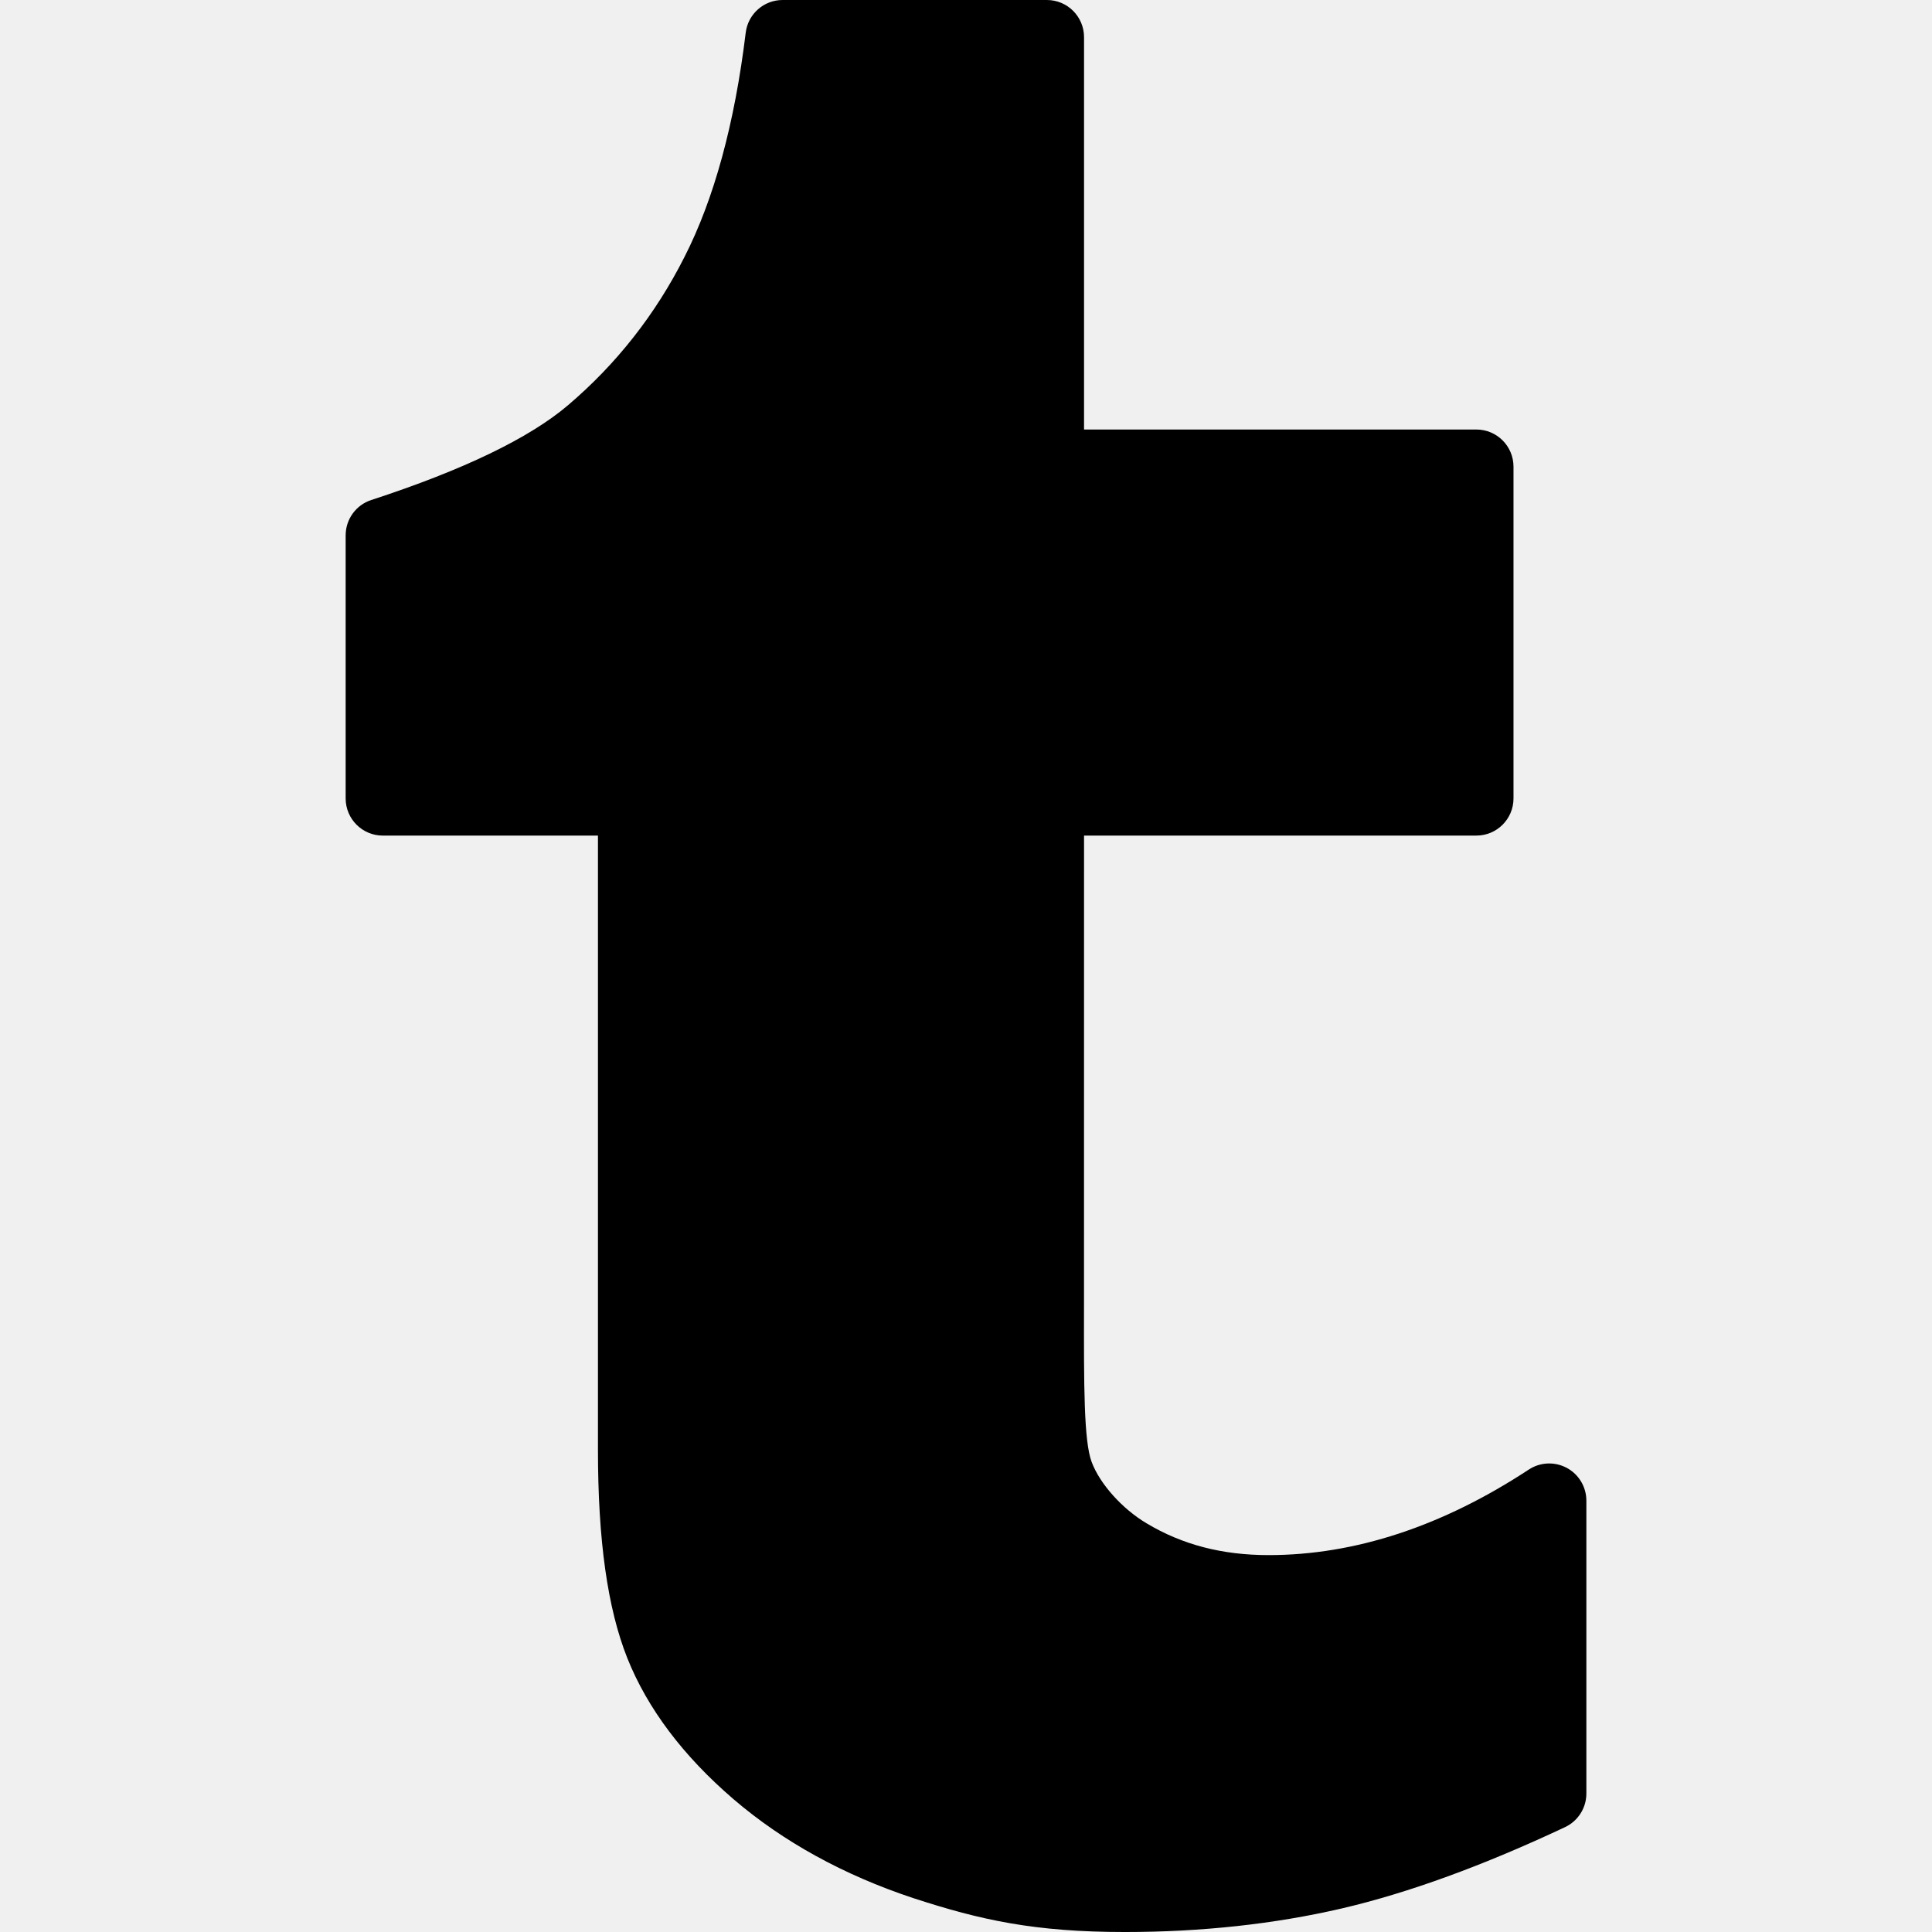
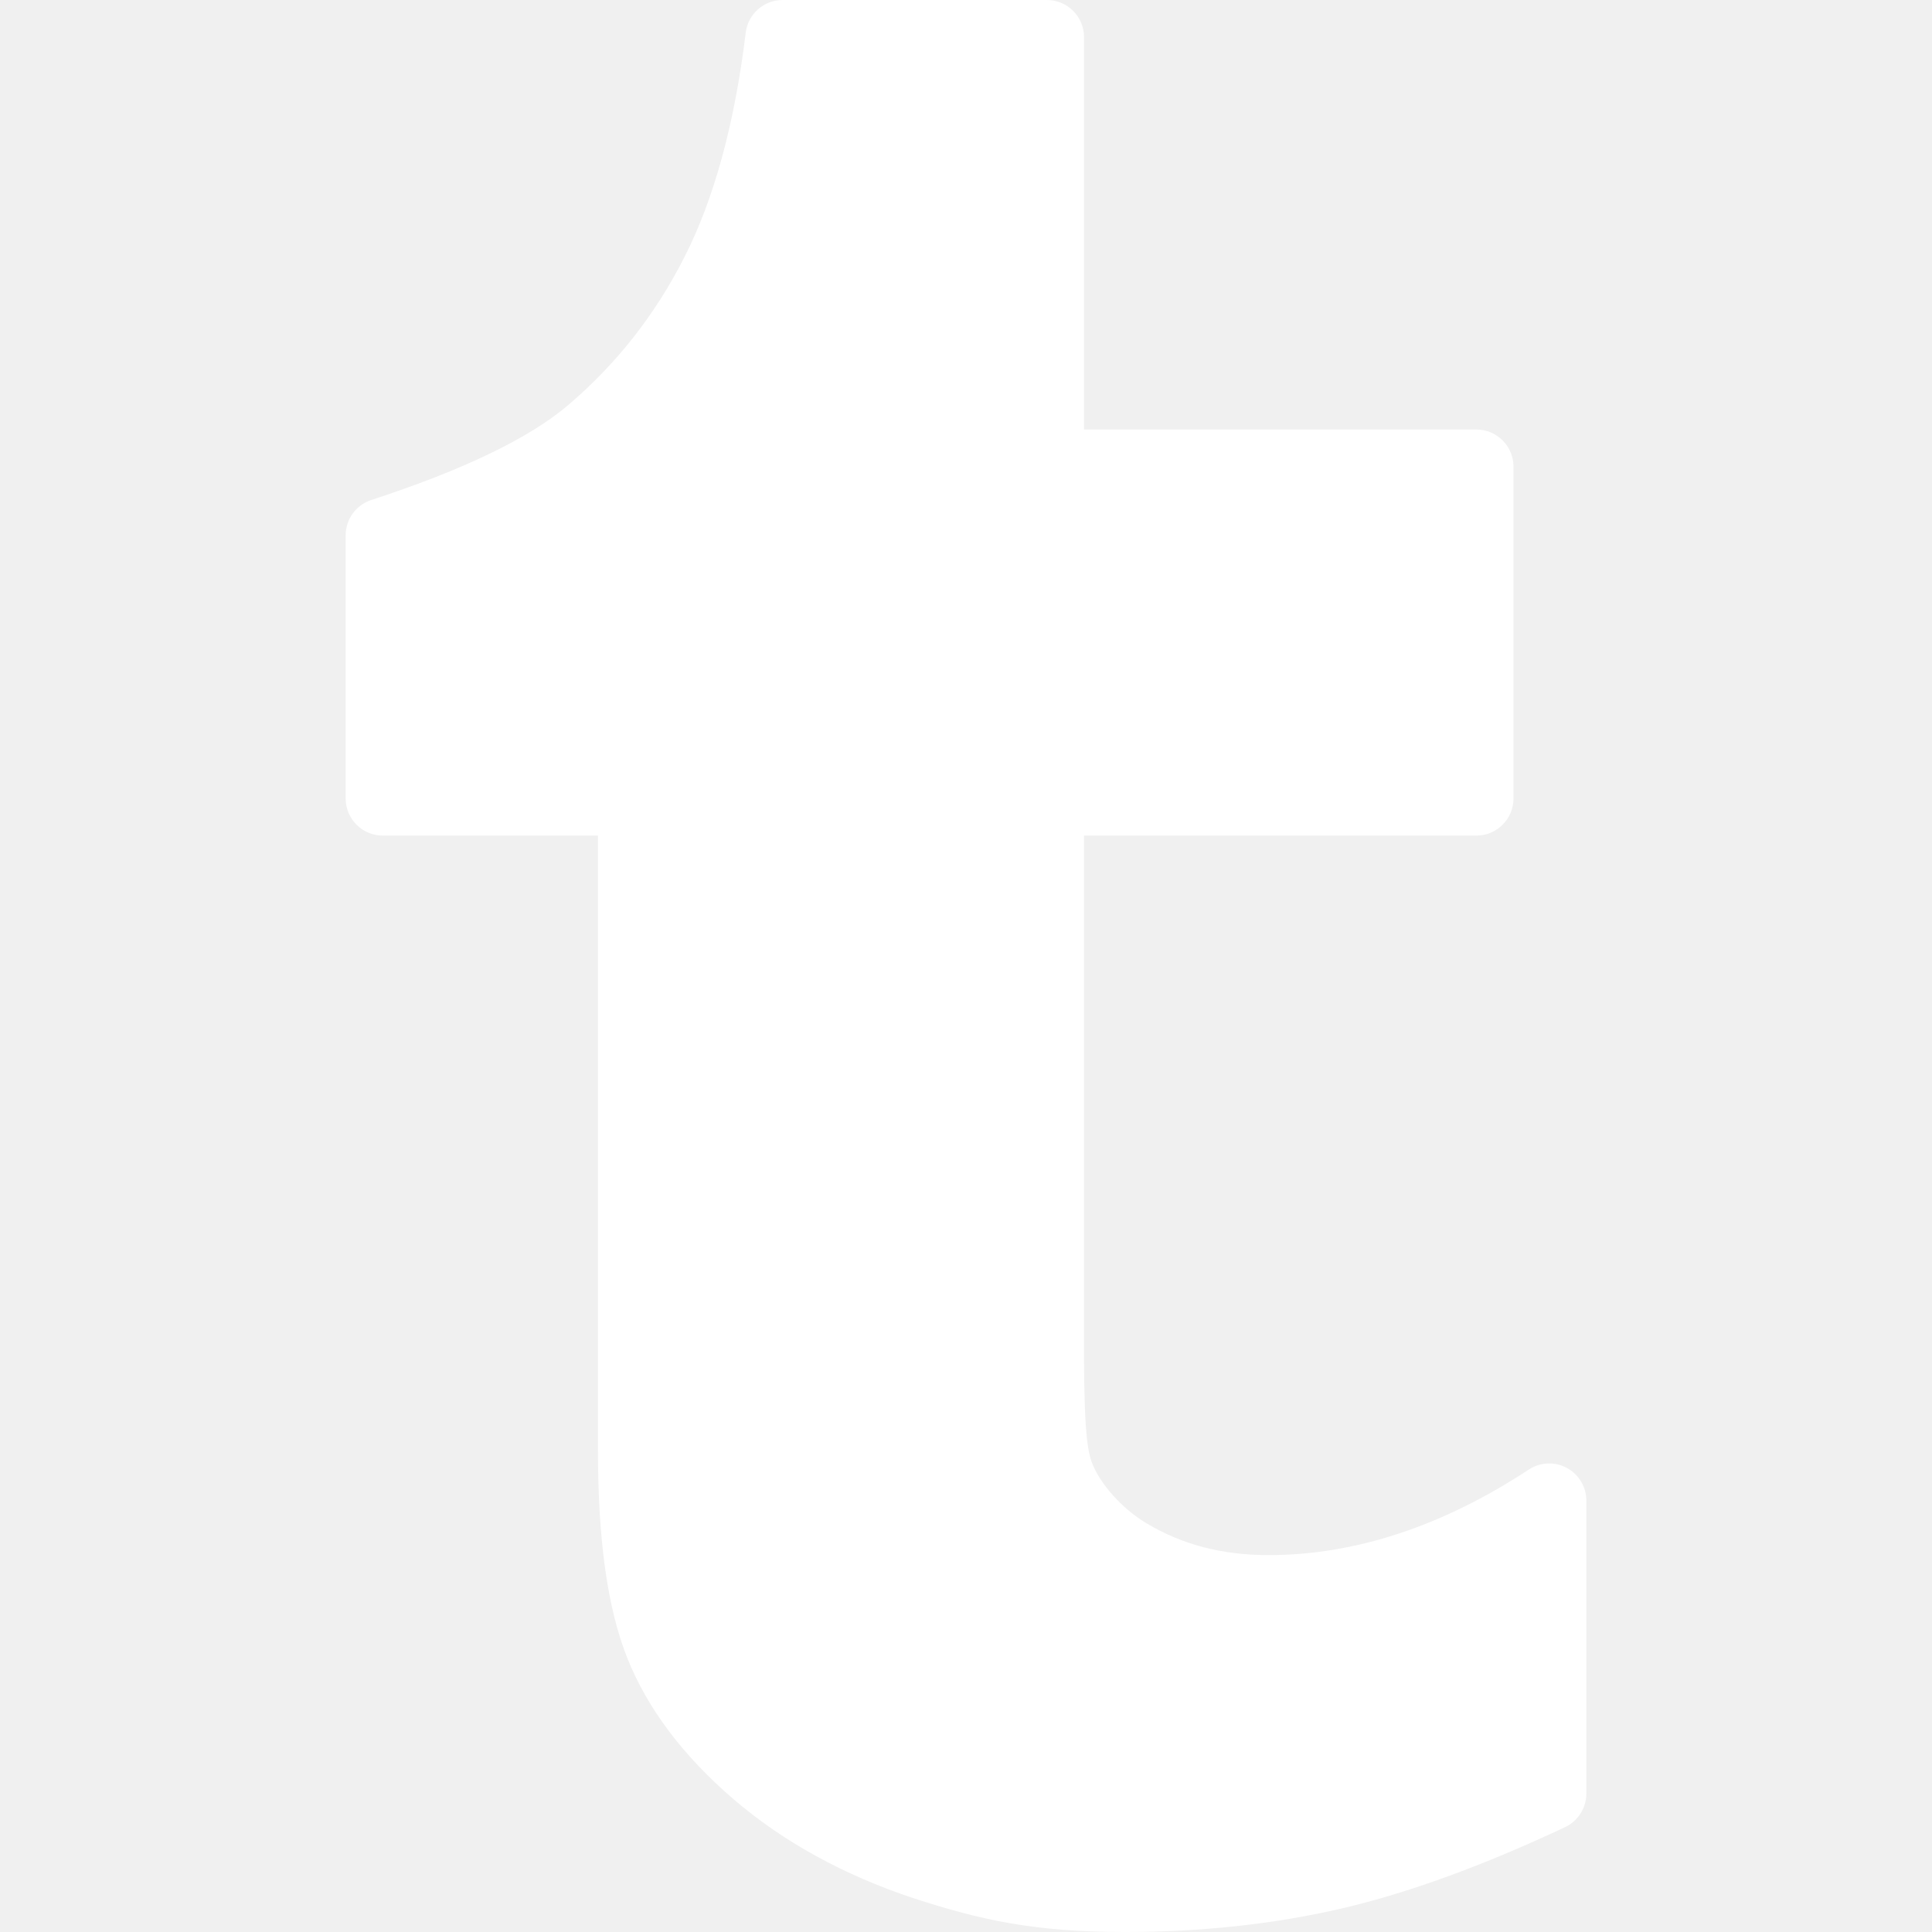
- <svg xmlns="http://www.w3.org/2000/svg" width="16px" height="16px" fill="currentColor" class="bi bi-tumblr" viewBox="0 0 260 260">
+ <svg xmlns="http://www.w3.org/2000/svg" width="16px" height="16px" fill="white" class="bi bi-tumblr" viewBox="0 0 260 260">
  <path d="M210.857,197.545c-1.616-0.872-3.584-0.787-5.119,0.223c-11.62,7.638-23.4,11.511-35.016,11.511c-6.242,0-11.605-1.394-16.416-4.275c-3.27-1.936-6.308-5.321-7.397-8.263c-1.057-2.797-1.045-10.327-1.029-20.748l0.005-63.543h52.795c2.762,0,5-2.239,5-5V62.802c0-2.761-2.238-5-5-5h-52.795V5c0-2.761-2.238-5-5-5h-35.566c-2.528,0-4.658,1.887-4.964,4.397c-1.486,12.229-4.258,22.383-8.247,30.196c-3.89,7.7-9.153,14.401-15.651,19.925c-5.206,4.44-14.118,8.736-26.49,12.769c-2.058,0.671-3.45,2.589-3.45,4.754v35.41c0,2.761,2.238,5,5,5h28.953v82.666c0,12.181,1.292,21.347,3.952,28.026c2.71,6.785,7.521,13.174,14.303,18.993c6.671,5.716,14.79,10.187,24.158,13.298c9.082,2.962,16.315,4.567,28.511,4.567c10.31,0,20.137-1.069,29.213-3.179c8.921-2.082,19.017-5.761,30.008-10.934c1.753-0.825,2.871-2.587,2.871-4.524v-39.417C213.484,200.108,212.476,198.418,210.857,197.545z" />
</svg>
